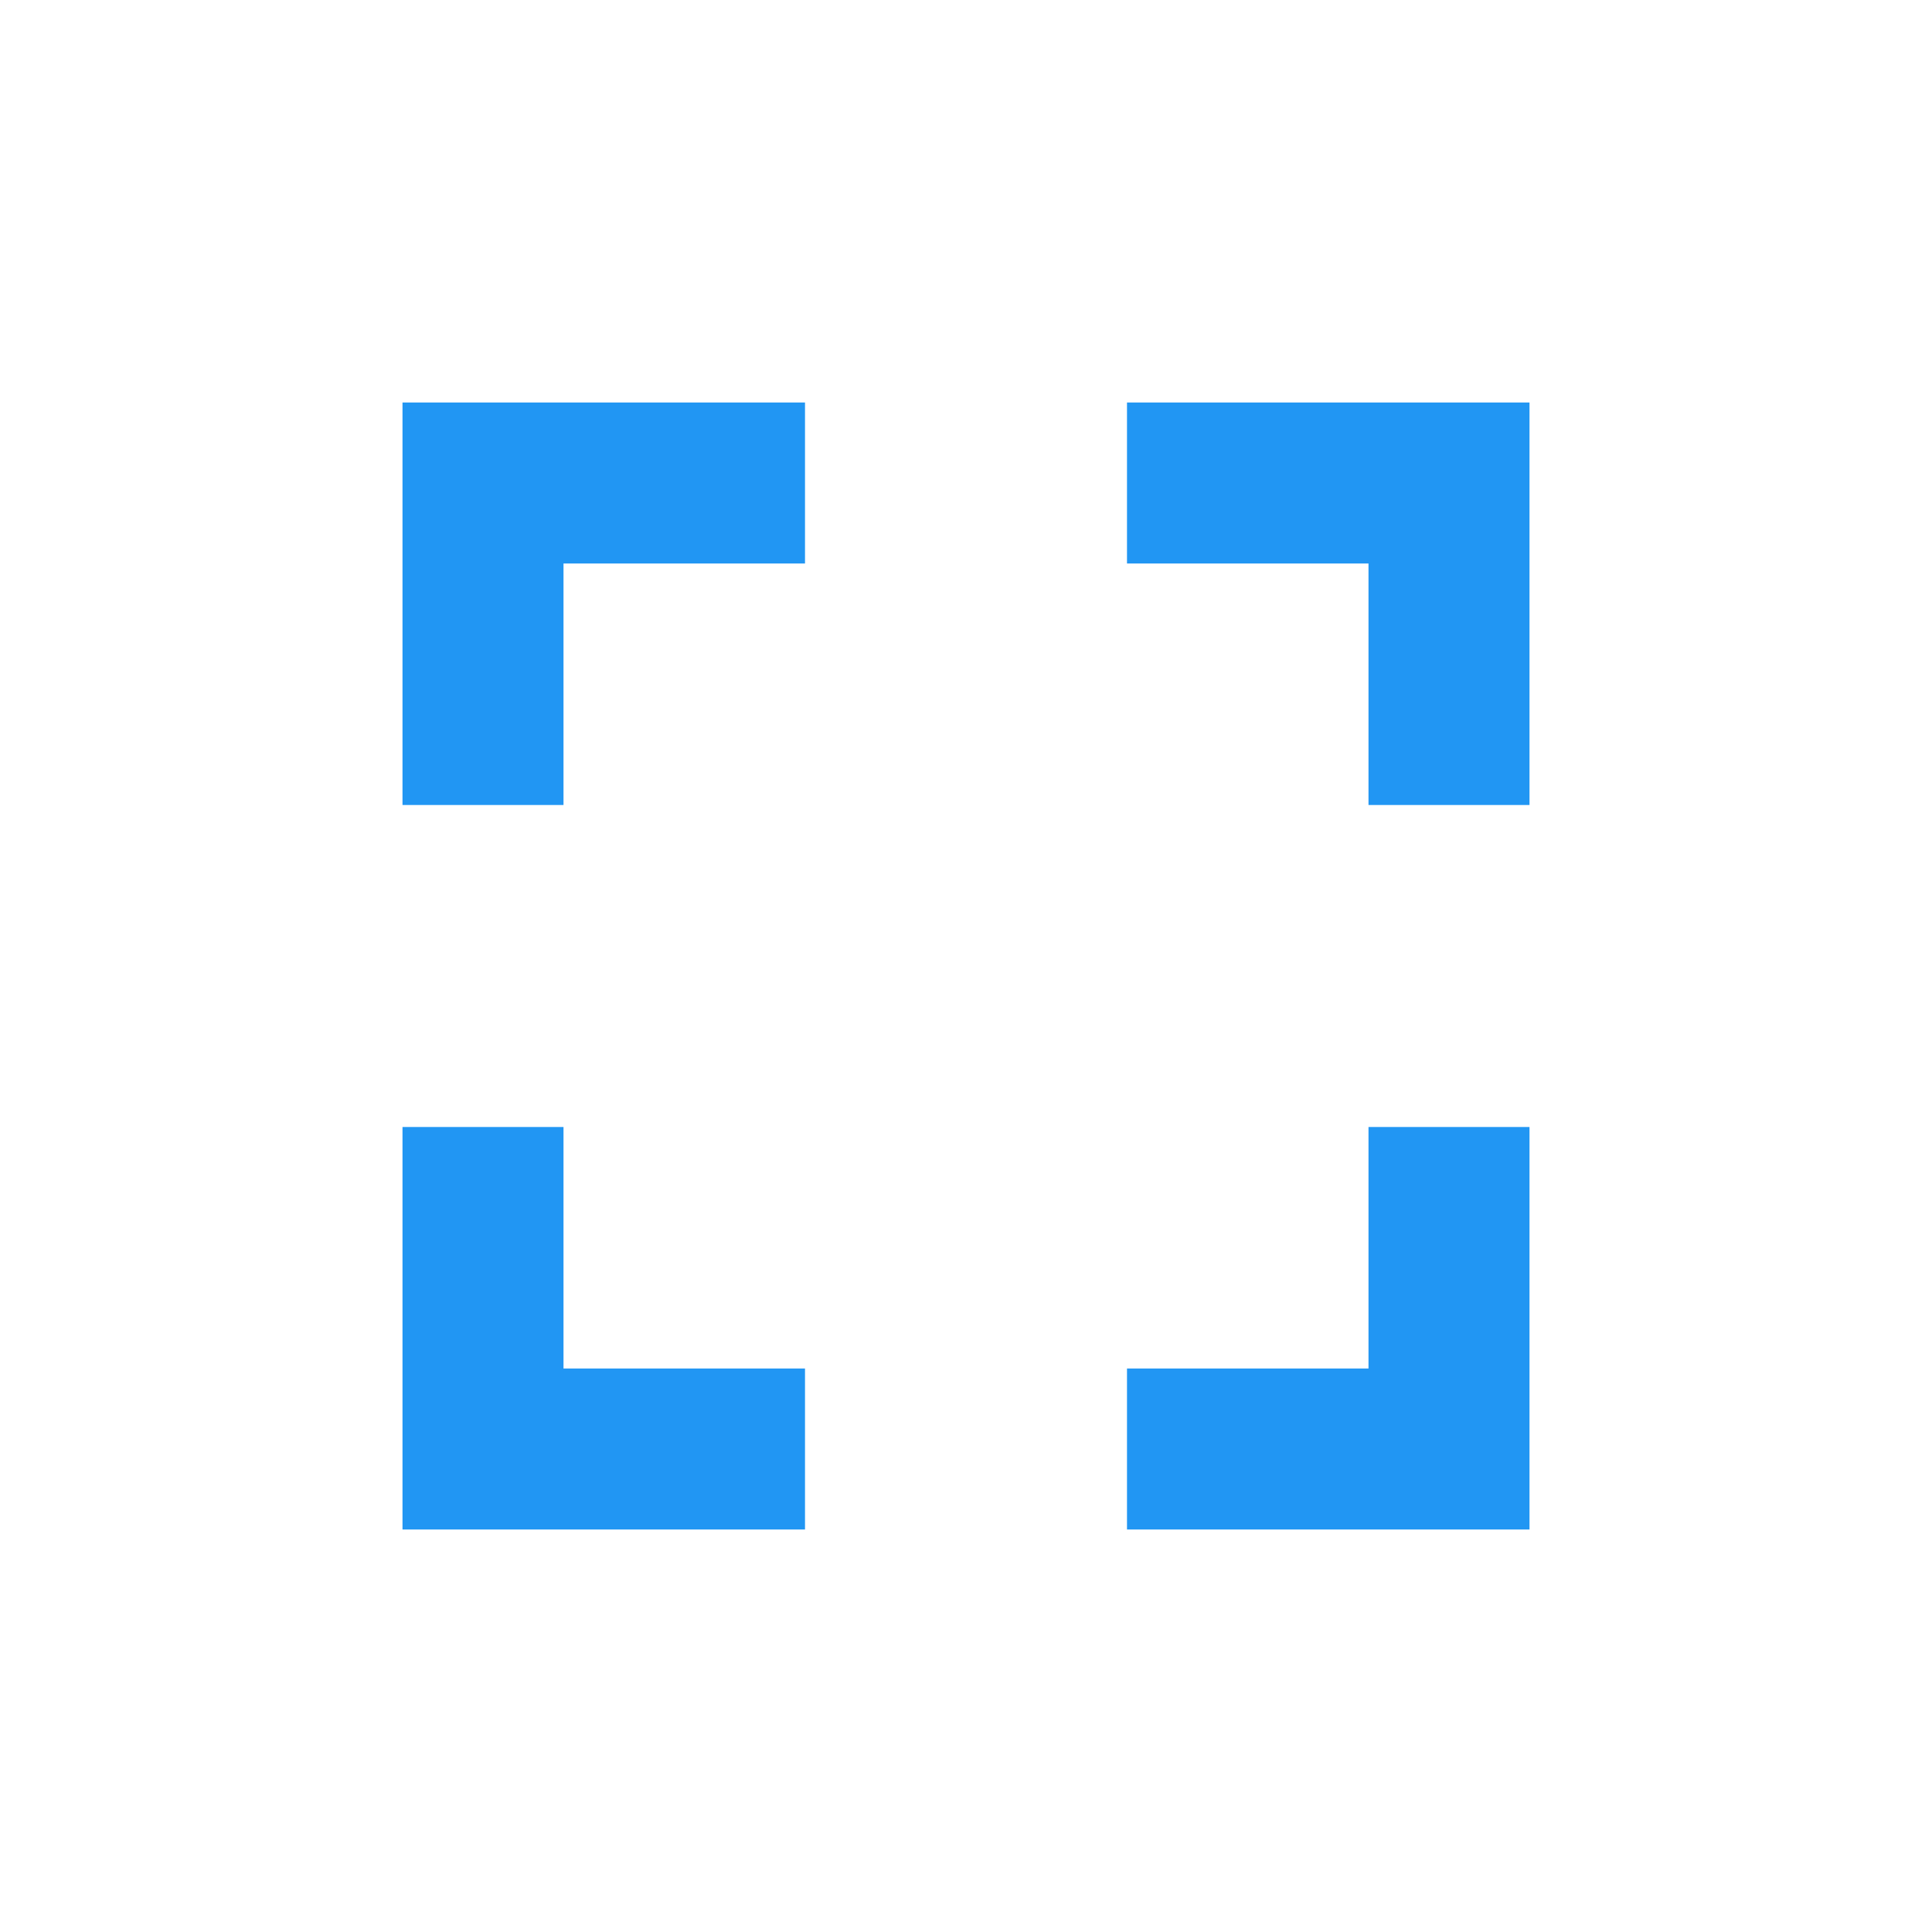
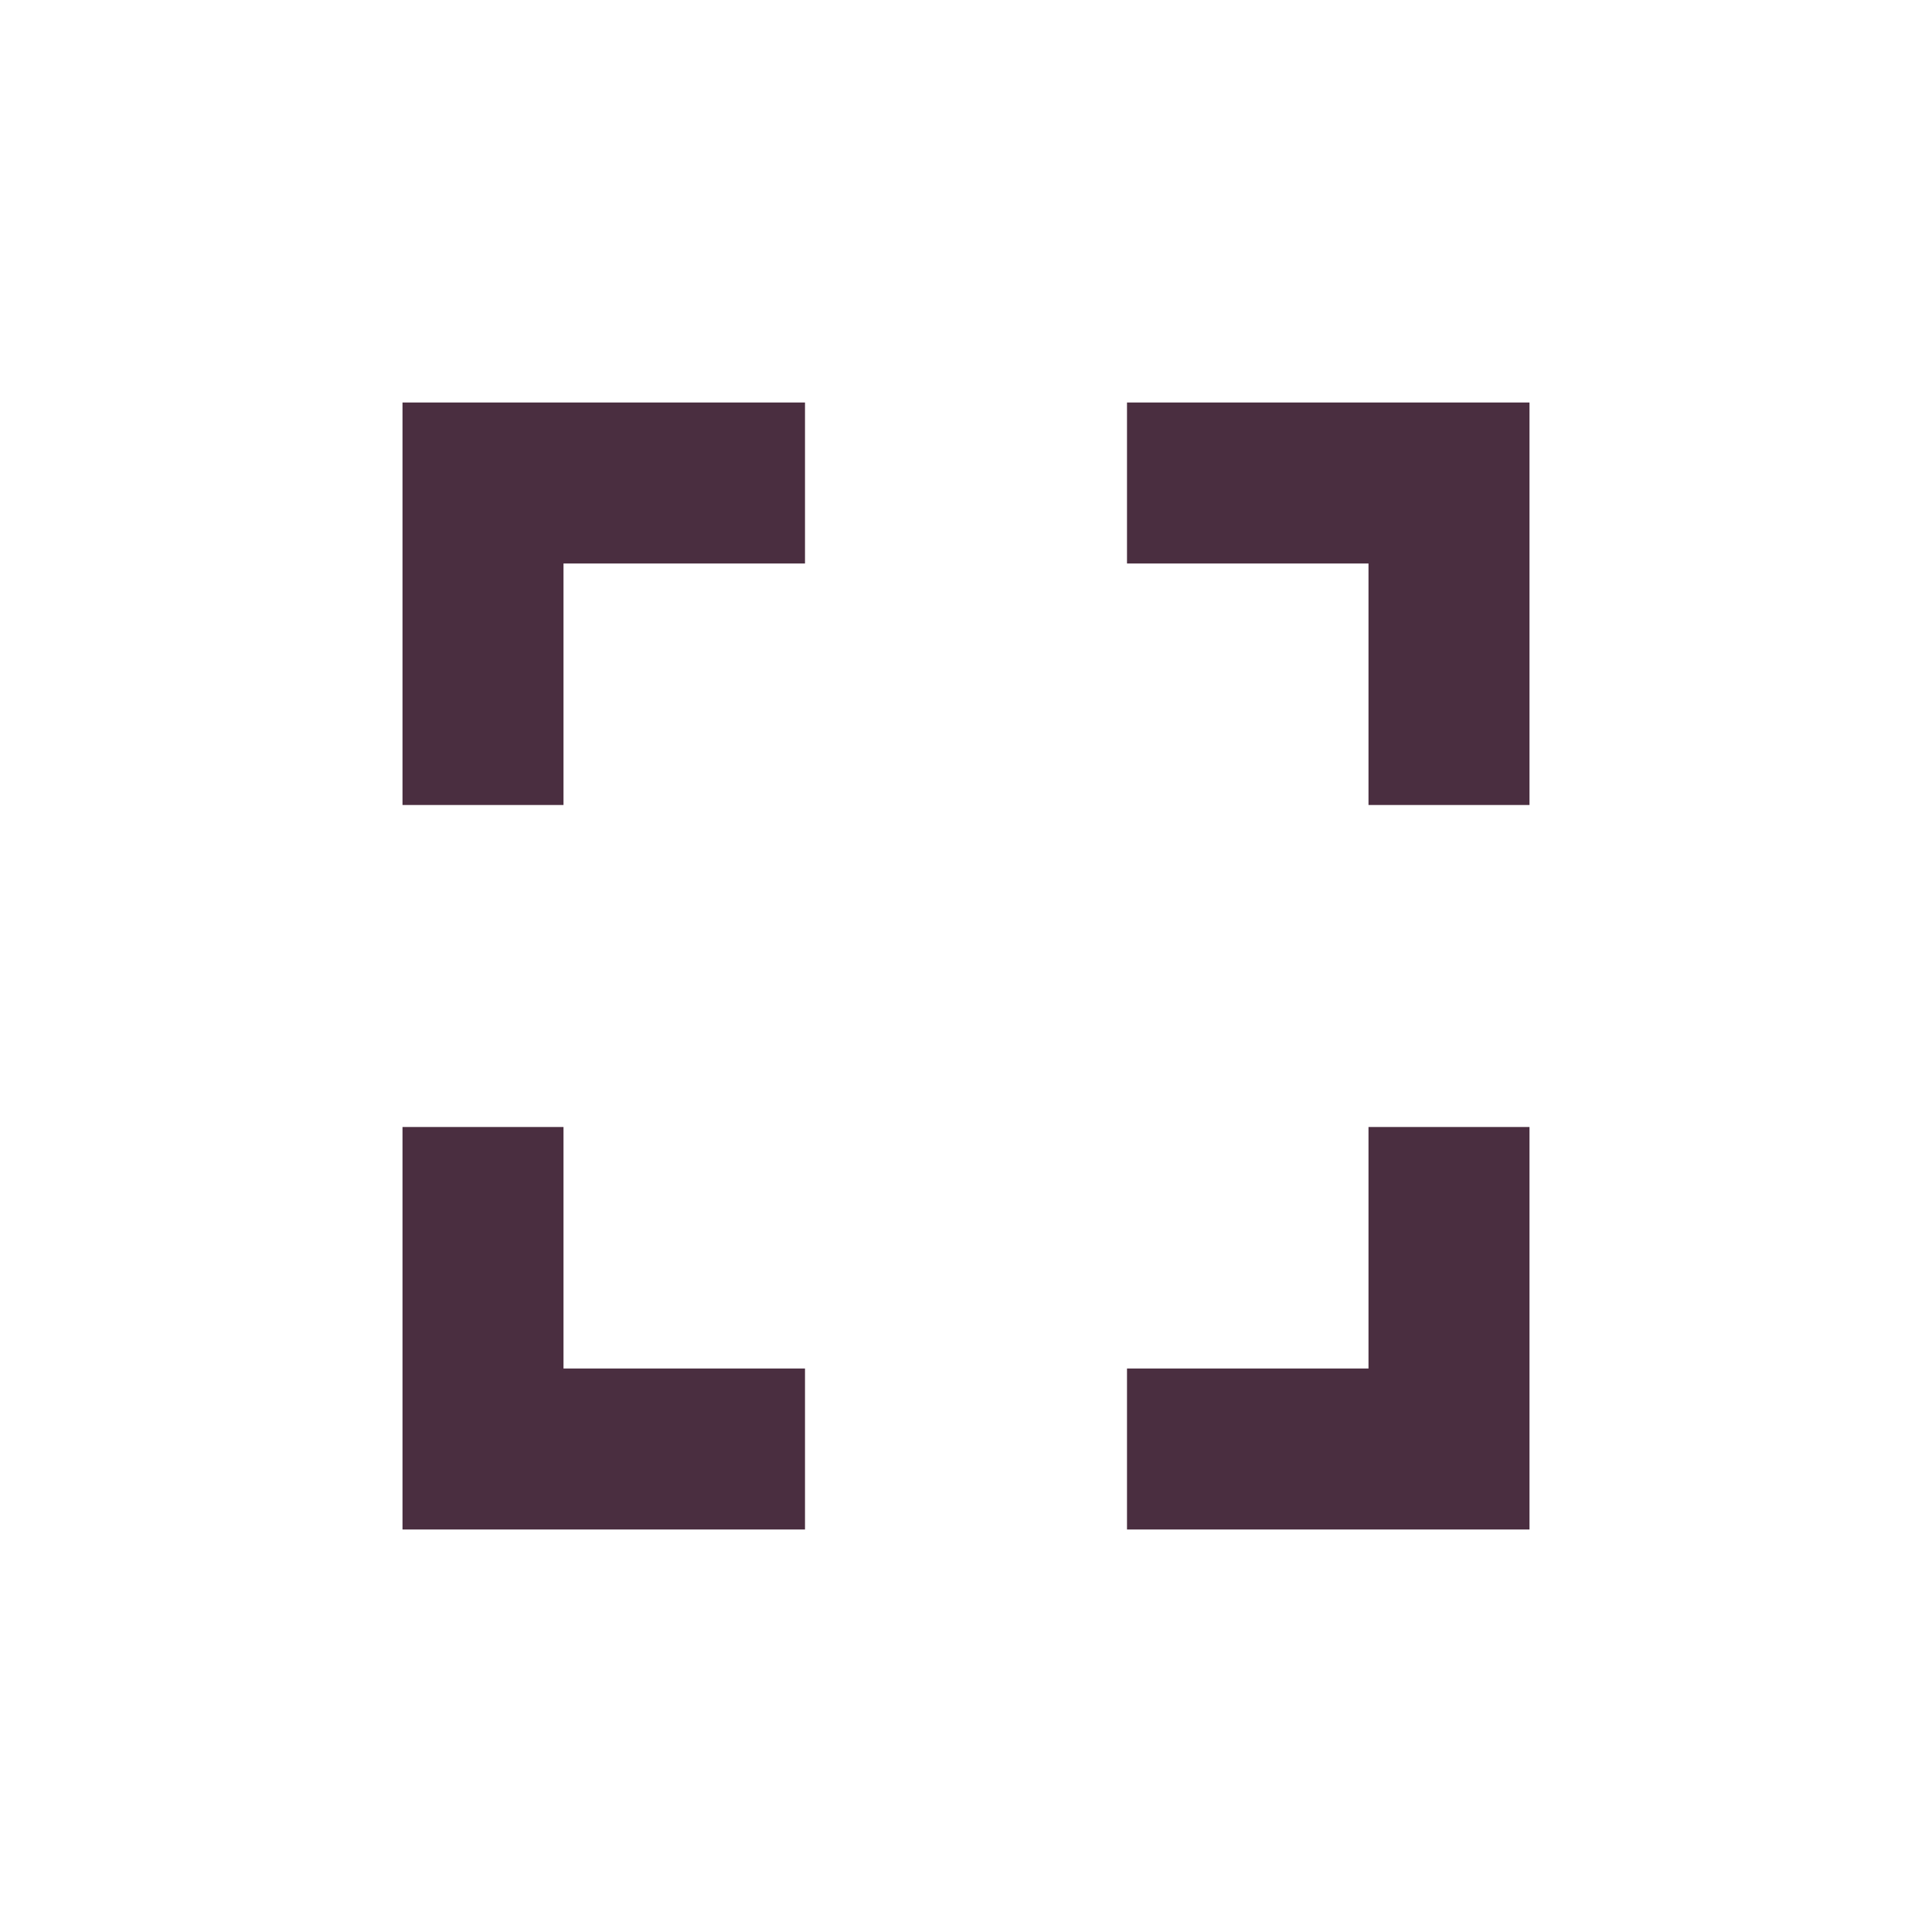
<svg xmlns="http://www.w3.org/2000/svg" viewBox="0 0 24 24" preserveAspectRatio="xMidYMid meet">
-   <g fill="#2196F3">
+   <g fill="#4A2E40">
    <path d="M7 14H5v5h5v-2H7v-3zm-2-4h2V7h3V5H5v5zm12 7h-3v2h5v-5h-2v3zM14 5v2h3v3h2V5h-5z" />
  </g>
</svg>
